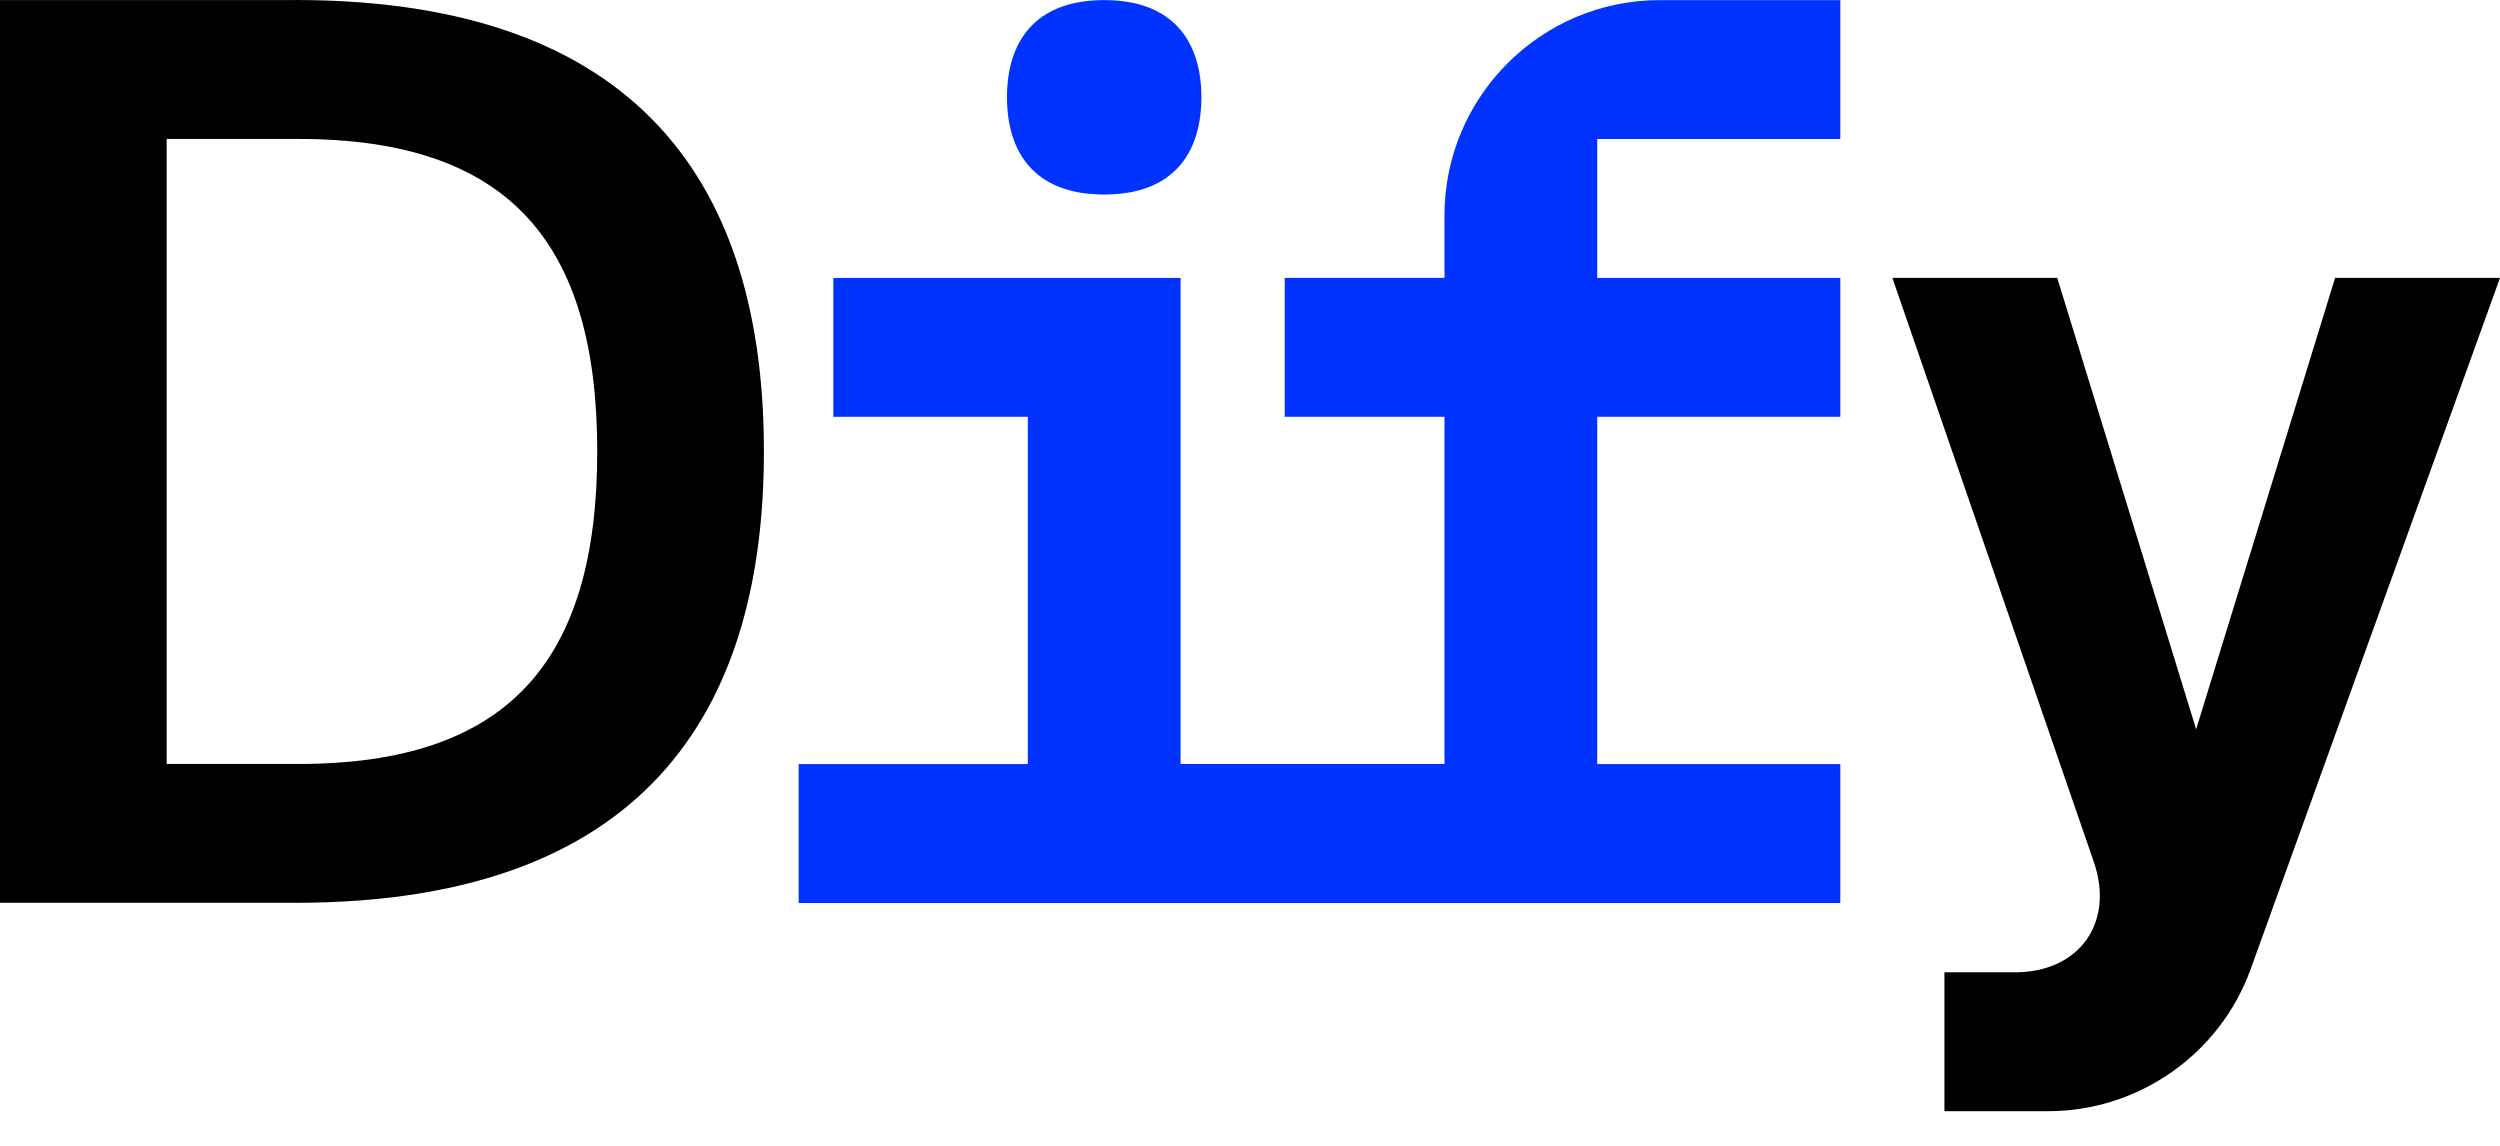
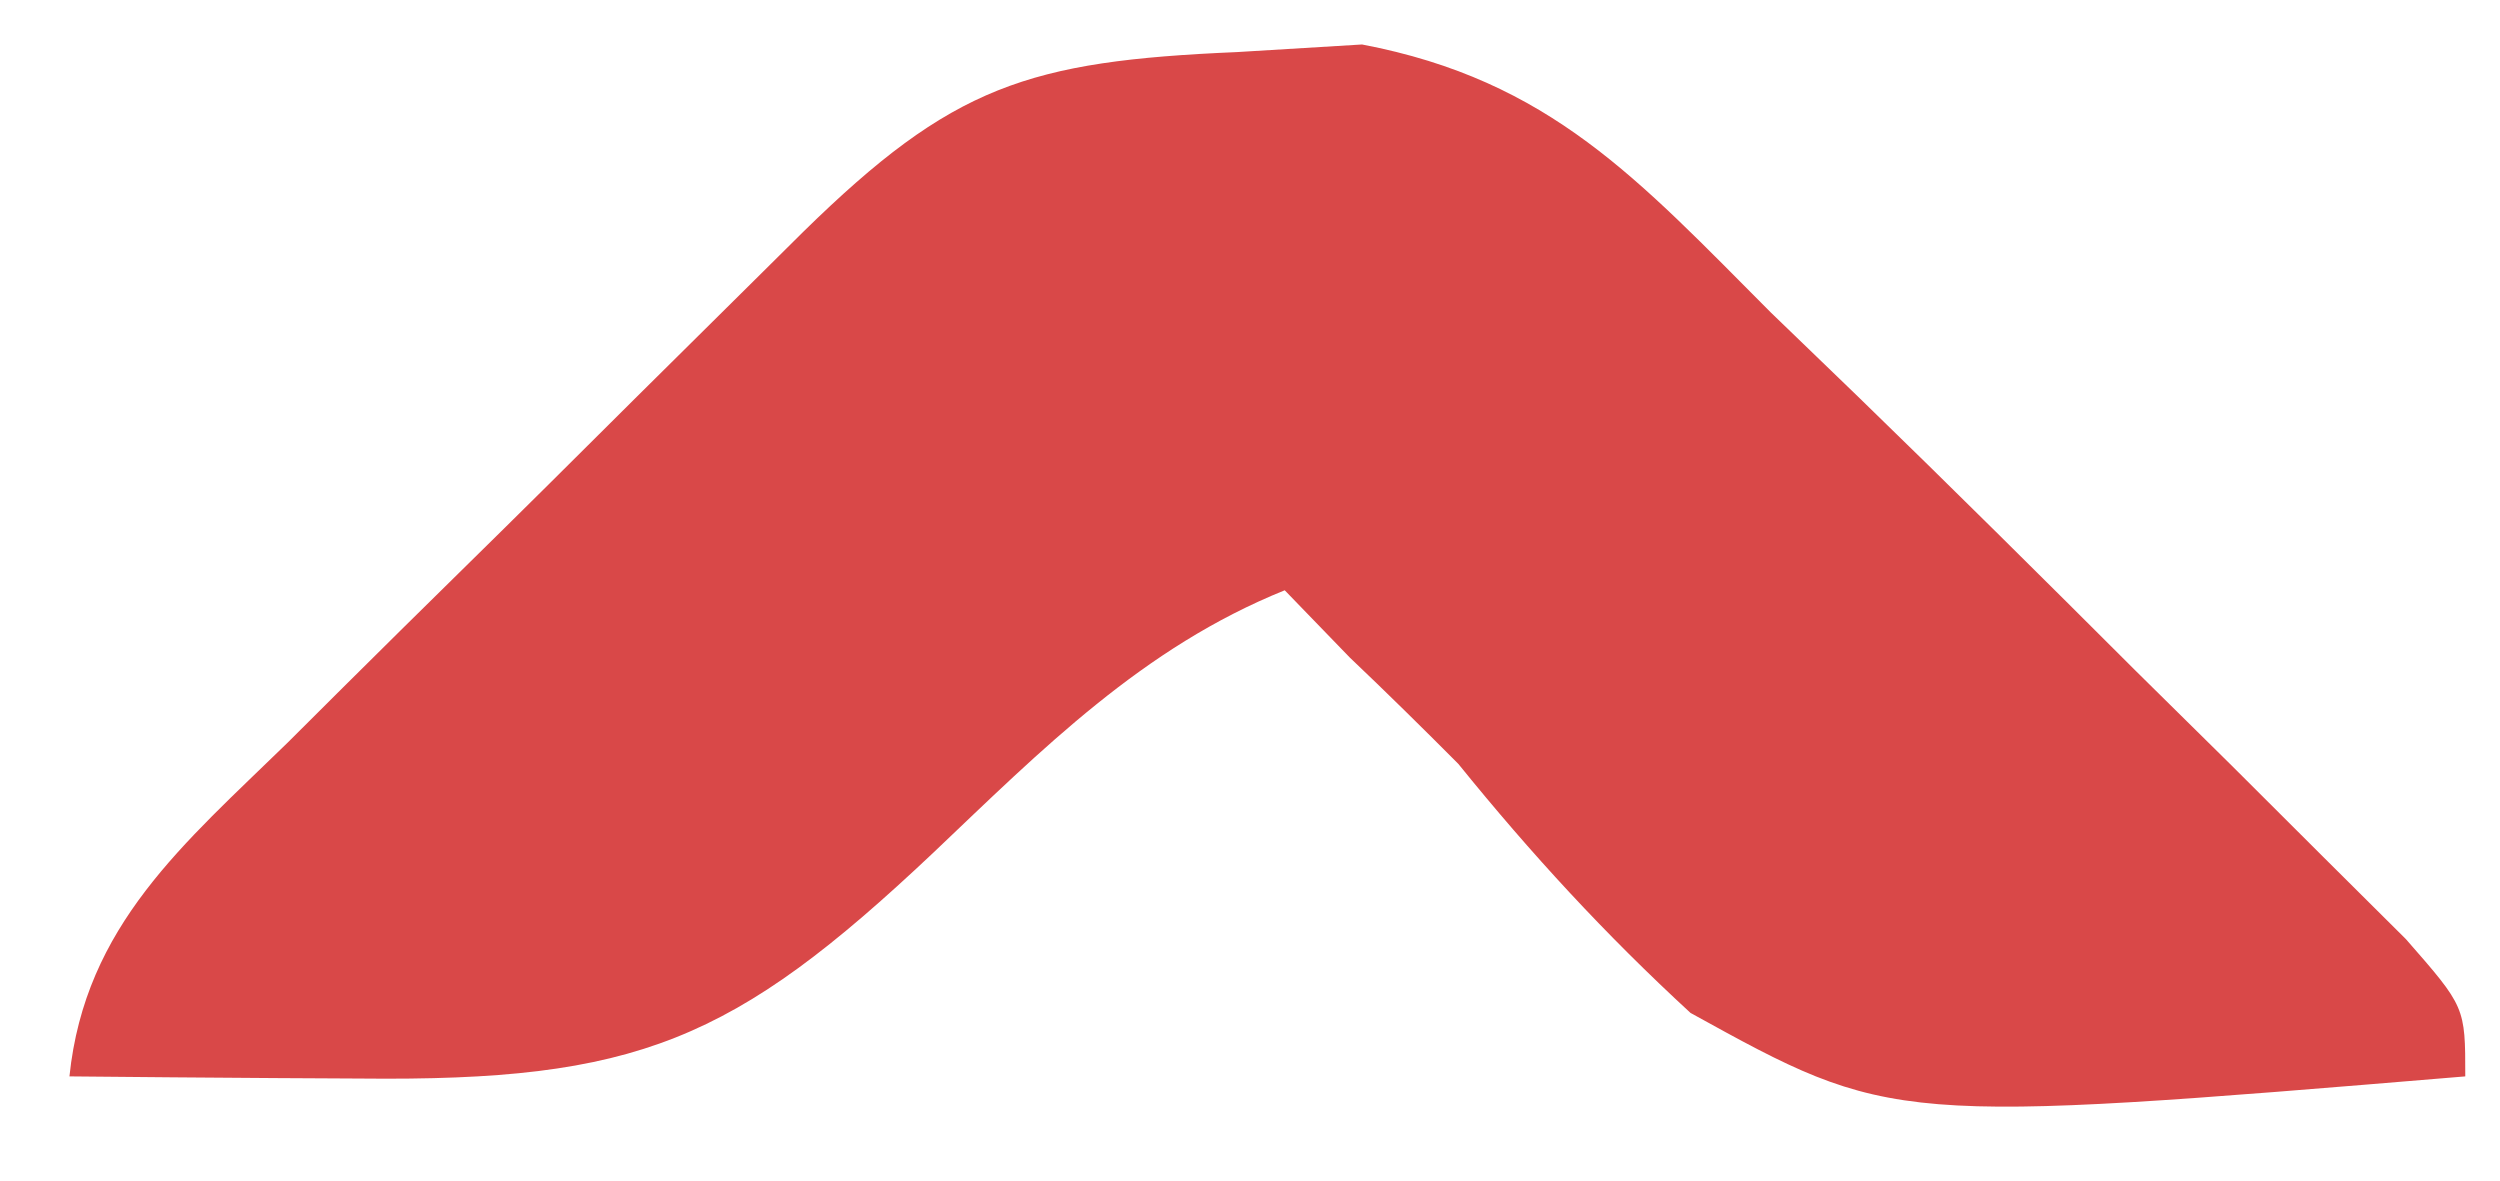
- <svg xmlns="http://www.w3.org/2000/svg" width="48" height="22" viewBox="0 0 48 22" fill="none">
-   <g id="White=False">
-     <g id="if">
-       <path d="M21.2 3.735C22.563 3.735 23.067 2.899 23.067 1.868C23.067 0.837 22.562 0.002 21.2 0.002C19.838 0.002 19.334 0.837 19.334 1.868C19.334 2.899 19.838 3.735 21.2 3.735Z" fill="#0033FF" />
-       <path d="M27.734 4.134V5.335H24.667V8.002H27.734V14.669H22.667V5.336H16V8.003H19.734V14.67H15.334V17.337H35.334V14.67H30.667V8.003H35.334V5.336H30.667V2.669H35.334V0.002H31.867C29.588 0.002 27.734 1.856 27.734 4.135V4.134Z" fill="#0033FF" />
-     </g>
-     <g id="Dy">
-       <path d="M5.667 0.001H0V17.334H5.667C12.667 17.334 14.667 13.334 14.667 8.667C14.667 4 12.667 0 5.667 0V0.001ZM5.734 14.668H3.2V2.668H5.734C9.758 2.668 11.467 4.643 11.467 8.668C11.467 12.692 9.758 14.668 5.734 14.668Z" fill="black" />
-       <path d="M44.834 5.335L42.166 14.002L39.499 5.335H36.333L40.201 16.547C40.604 17.714 39.923 18.668 38.689 18.668H37.333V21.335H39.325C41.063 21.335 42.627 20.236 43.215 18.601L48 5.335H44.834Z" fill="black" />
-     </g>
-   </g>
+ <svg xmlns="http://www.w3.org/2000/svg" width="72" height="34" viewBox="0 0 72 34" fill="none">
+   <path d="M0 0 C1.783 -0.108 1.783 -0.108 3.602 -0.219 C9.023 0.814 11.556 3.671 15.375 7.5 C16.202 8.298 17.029 9.096 17.881 9.918 C20.57 12.526 23.225 15.165 25.875 17.812 C26.793 18.718 27.711 19.624 28.656 20.557 C29.523 21.421 30.389 22.285 31.281 23.176 C32.068 23.959 32.855 24.742 33.666 25.548 C35.375 27.5 35.375 27.5 35.375 29.5 C18.863 30.873 18.863 30.873 13.062 27.672 C10.604 25.409 8.475 23.095 6.375 20.5 C5.346 19.466 4.307 18.442 3.25 17.438 C2.631 16.798 2.013 16.159 1.375 15.5 C-2.714 17.15 -5.605 20.074 -8.75 23.062 C-14.511 28.499 -17.289 29.647 -25.25 29.562 C-26.052 29.558 -26.854 29.553 -27.68 29.549 C-29.661 29.537 -31.643 29.519 -33.625 29.5 C-33.176 25.15 -30.318 22.793 -27.348 19.895 C-26.82 19.37 -26.295 18.845 -25.752 18.305 C-24.64 17.199 -23.524 16.098 -22.406 14.999 C-20.69 13.315 -18.986 11.621 -17.283 9.924 C-16.201 8.851 -15.118 7.779 -14.035 6.707 C-13.524 6.2 -13.012 5.693 -12.485 5.17 C-8.192 0.964 -6.015 0.258 0 0 Z " fill="#D94848" transform="translate(35.625,1.5)" />
</svg>
